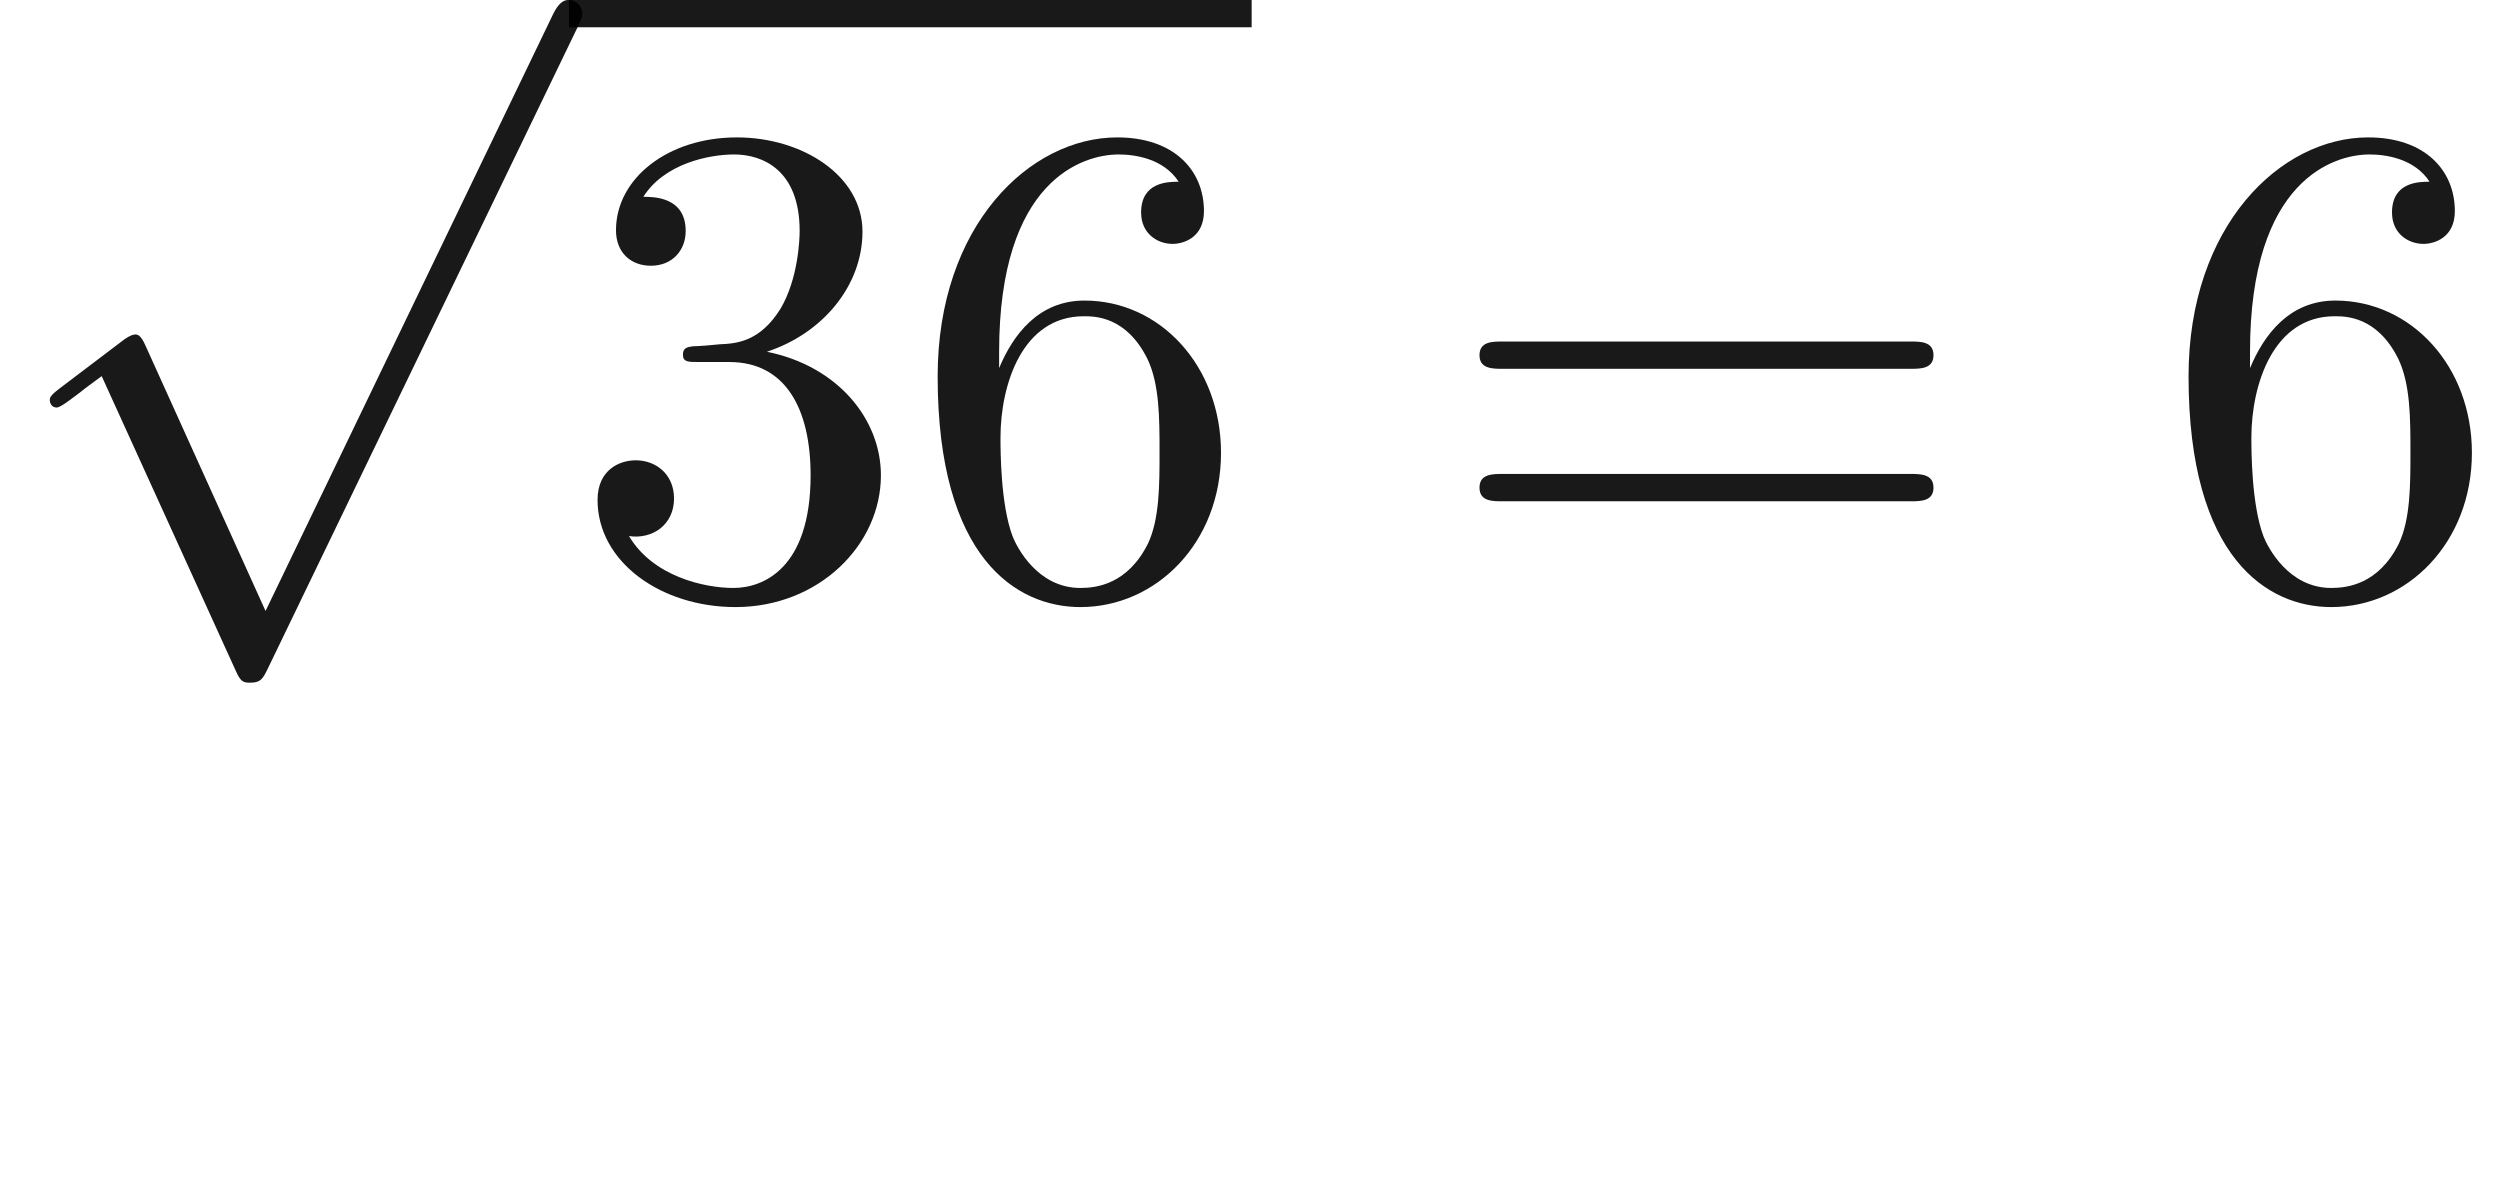
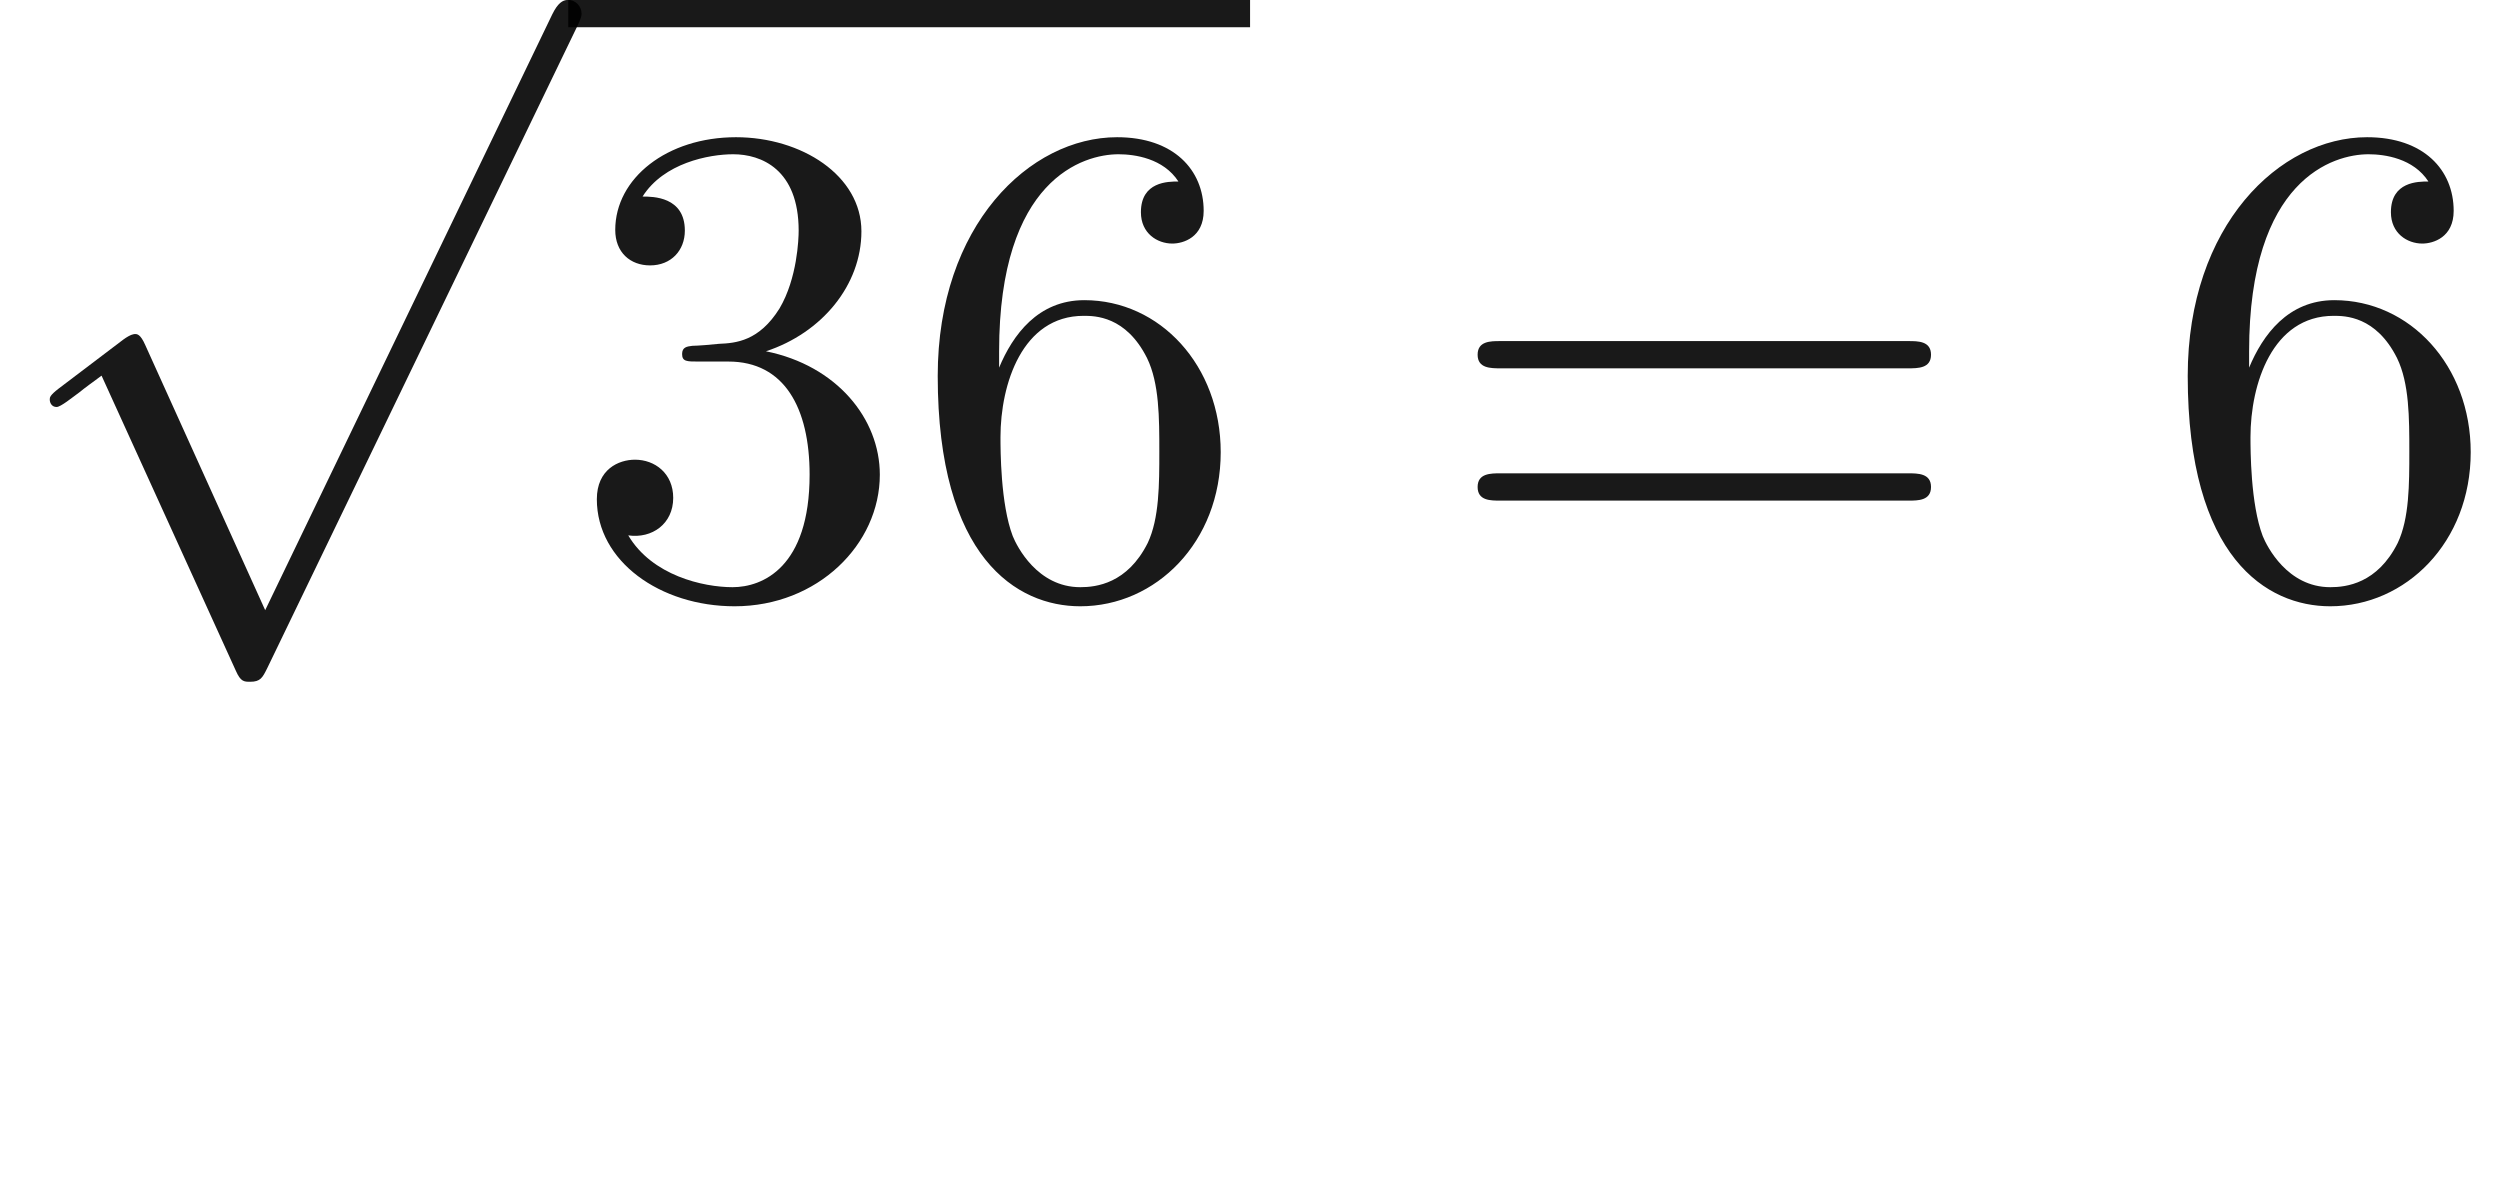
- <svg xmlns="http://www.w3.org/2000/svg" xmlns:ns1="http://github.com/leegao/readme2tex/" xmlns:xlink="http://www.w3.org/1999/xlink" height="17.28pt" ns1:offset="1.2871" version="1.1" viewBox="-52.093 -70.677 36.482 17.28" width="36.482pt">
+ <svg xmlns="http://www.w3.org/2000/svg" xmlns:ns1="http://github.com/leegao/readme2tex/" xmlns:xlink="http://www.w3.org/1999/xlink" version="1.1" width="36.53pt" height="17.28pt" viewBox="-52.075 -70.677 36.53 17.28" ns1:offset="1.3228320000000053">
  <defs>
-     <path d="M3.875 8.518L2.122 4.643C2.052 4.483 2.002 4.483 1.973 4.483C1.963 4.483 1.913 4.483 1.803 4.563L0.857 5.28C0.727 5.38 0.727 5.41 0.727 5.44C0.727 5.489 0.757 5.549 0.827 5.549C0.887 5.549 1.056 5.41 1.166 5.33C1.225 5.28 1.375 5.171 1.484 5.091L3.447 9.405C3.517 9.564 3.567 9.564 3.656 9.564C3.806 9.564 3.836 9.504 3.905 9.365L8.428 0C8.498 -0.139 8.498 -0.179 8.498 -0.199C8.498 -0.299 8.418 -0.399 8.299 -0.399C8.219 -0.399 8.149 -0.349 8.07 -0.189L3.875 8.518Z" id="g0-112" />
-     <path d="M2.889 -3.507C3.706 -3.776 4.284 -4.473 4.284 -5.26C4.284 -6.077 3.407 -6.635 2.451 -6.635C1.445 -6.635 0.687 -6.037 0.687 -5.28C0.687 -4.951 0.907 -4.762 1.196 -4.762C1.504 -4.762 1.704 -4.981 1.704 -5.27C1.704 -5.768 1.235 -5.768 1.086 -5.768C1.395 -6.257 2.052 -6.386 2.411 -6.386C2.819 -6.386 3.367 -6.167 3.367 -5.27C3.367 -5.151 3.347 -4.573 3.088 -4.135C2.79 -3.656 2.451 -3.626 2.202 -3.616C2.122 -3.606 1.883 -3.587 1.813 -3.587C1.734 -3.577 1.664 -3.567 1.664 -3.467C1.664 -3.357 1.734 -3.357 1.903 -3.357H2.341C3.158 -3.357 3.527 -2.68 3.527 -1.704C3.527 -0.349 2.839 -0.06 2.401 -0.06C1.973 -0.06 1.225 -0.229 0.877 -0.817C1.225 -0.767 1.534 -0.986 1.534 -1.365C1.534 -1.724 1.265 -1.923 0.976 -1.923C0.737 -1.923 0.418 -1.783 0.418 -1.345C0.418 -0.438 1.345 0.219 2.431 0.219C3.646 0.219 4.553 -0.687 4.553 -1.704C4.553 -2.521 3.925 -3.298 2.889 -3.507Z" id="g1-51" />
-     <path d="M1.315 -3.268V-3.507C1.315 -6.027 2.55 -6.386 3.059 -6.386C3.298 -6.386 3.716 -6.326 3.935 -5.988C3.786 -5.988 3.387 -5.988 3.387 -5.539C3.387 -5.23 3.626 -5.081 3.846 -5.081C4.005 -5.081 4.304 -5.171 4.304 -5.559C4.304 -6.157 3.865 -6.635 3.039 -6.635C1.763 -6.635 0.418 -5.35 0.418 -3.148C0.418 -0.488 1.574 0.219 2.501 0.219C3.606 0.219 4.553 -0.717 4.553 -2.032C4.553 -3.298 3.666 -4.254 2.56 -4.254C1.883 -4.254 1.514 -3.746 1.315 -3.268ZM2.501 -0.06C1.873 -0.06 1.574 -0.658 1.514 -0.807C1.335 -1.275 1.335 -2.072 1.335 -2.252C1.335 -3.029 1.654 -4.025 2.55 -4.025C2.71 -4.025 3.168 -4.025 3.477 -3.407C3.656 -3.039 3.656 -2.531 3.656 -2.042C3.656 -1.564 3.656 -1.066 3.487 -0.707C3.188 -0.11 2.73 -0.06 2.501 -0.06Z" id="g1-54" />
-     <path d="M6.844 -3.258C6.994 -3.258 7.183 -3.258 7.183 -3.457S6.994 -3.656 6.854 -3.656H0.887C0.747 -3.656 0.558 -3.656 0.558 -3.457S0.747 -3.258 0.897 -3.258H6.844ZM6.854 -1.325C6.994 -1.325 7.183 -1.325 7.183 -1.524S6.994 -1.724 6.844 -1.724H0.897C0.747 -1.724 0.558 -1.724 0.558 -1.524S0.747 -1.325 0.887 -1.325H6.854Z" id="g1-61" />
-     <path d="M3.318 -0.757C3.357 -0.359 3.626 0.06 4.095 0.06C4.304 0.06 4.912 -0.08 4.912 -0.887V-1.445H4.663V-0.887C4.663 -0.309 4.413 -0.249 4.304 -0.249C3.975 -0.249 3.935 -0.697 3.935 -0.747V-2.74C3.935 -3.158 3.935 -3.547 3.577 -3.915C3.188 -4.304 2.69 -4.463 2.212 -4.463C1.395 -4.463 0.707 -3.995 0.707 -3.337C0.707 -3.039 0.907 -2.869 1.166 -2.869C1.445 -2.869 1.624 -3.068 1.624 -3.328C1.624 -3.447 1.574 -3.776 1.116 -3.786C1.385 -4.135 1.873 -4.244 2.192 -4.244C2.68 -4.244 3.248 -3.856 3.248 -2.969V-2.6C2.74 -2.57 2.042 -2.54 1.415 -2.242C0.667 -1.903 0.418 -1.385 0.418 -0.946C0.418 -0.139 1.385 0.11 2.012 0.11C2.67 0.11 3.128 -0.289 3.318 -0.757ZM3.248 -2.391V-1.395C3.248 -0.448 2.531 -0.11 2.082 -0.11C1.594 -0.11 1.186 -0.458 1.186 -0.956C1.186 -1.504 1.604 -2.331 3.248 -2.391Z" id="g1-97" />
+     <path id="g0-112" d="M3.875 8.518L2.122 4.643C2.052 4.483 2.002 4.483 1.973 4.483C1.963 4.483 1.913 4.483 1.803 4.563L.857 5.28C.727 5.38 .727 5.41 .727 5.44C.727 5.489 .757 5.549 .827 5.549C.887 5.549 1.056 5.41 1.166 5.33C1.225 5.28 1.375 5.171 1.484 5.091L3.447 9.405C3.517 9.564 3.567 9.564 3.656 9.564C3.806 9.564 3.836 9.504 3.905 9.365L8.428 0C8.498-.139 8.498-.179 8.498-.199C8.498-.299 8.418-.399 8.299-.399C8.219-.399 8.149-.349 8.07-.189L3.875 8.518Z" />
+     <path id="g1-51" d="M2.889-3.507C3.706-3.776 4.284-4.473 4.284-5.26C4.284-6.077 3.407-6.635 2.451-6.635C1.445-6.635 .687-6.037 .687-5.28C.687-4.951 .907-4.762 1.196-4.762C1.504-4.762 1.704-4.981 1.704-5.27C1.704-5.768 1.235-5.768 1.086-5.768C1.395-6.257 2.052-6.386 2.411-6.386C2.819-6.386 3.367-6.167 3.367-5.27C3.367-5.151 3.347-4.573 3.088-4.134C2.79-3.656 2.451-3.626 2.202-3.616C2.122-3.606 1.883-3.587 1.813-3.587C1.733-3.577 1.664-3.567 1.664-3.467C1.664-3.357 1.733-3.357 1.903-3.357H2.341C3.158-3.357 3.527-2.68 3.527-1.704C3.527-.349 2.839-.06 2.401-.06C1.973-.06 1.225-.229 .877-.817C1.225-.767 1.534-.986 1.534-1.365C1.534-1.724 1.265-1.923 .976-1.923C.737-1.923 .418-1.783 .418-1.345C.418-.438 1.345 .219 2.431 .219C3.646 .219 4.553-.687 4.553-1.704C4.553-2.521 3.925-3.298 2.889-3.507Z" />
+     <path id="g1-54" d="M1.315-3.268V-3.507C1.315-6.027 2.55-6.386 3.059-6.386C3.298-6.386 3.716-6.326 3.935-5.988C3.786-5.988 3.387-5.988 3.387-5.539C3.387-5.23 3.626-5.081 3.846-5.081C4.005-5.081 4.304-5.171 4.304-5.559C4.304-6.157 3.866-6.635 3.039-6.635C1.763-6.635 .418-5.35 .418-3.148C.418-.488 1.574 .219 2.501 .219C3.606 .219 4.553-.717 4.553-2.032C4.553-3.298 3.666-4.254 2.56-4.254C1.883-4.254 1.514-3.746 1.315-3.268ZM2.501-.06C1.873-.06 1.574-.658 1.514-.807C1.335-1.275 1.335-2.072 1.335-2.252C1.335-3.029 1.654-4.025 2.55-4.025C2.71-4.025 3.168-4.025 3.477-3.407C3.656-3.039 3.656-2.531 3.656-2.042C3.656-1.564 3.656-1.066 3.487-.707C3.188-.11 2.73-.06 2.501-.06Z" />
+     <path id="g1-61" d="M6.844-3.258C6.994-3.258 7.183-3.258 7.183-3.457S6.994-3.656 6.854-3.656H.887C.747-3.656 .558-3.656 .558-3.457S.747-3.258 .897-3.258H6.844ZM6.854-1.325C6.994-1.325 7.183-1.325 7.183-1.524S6.994-1.724 6.844-1.724H.897C.747-1.724 .558-1.724 .558-1.524S.747-1.325 .887-1.325H6.854Z" />
+     <path id="g1-97" d="M3.318-.757C3.357-.359 3.626 .06 4.095 .06C4.304 .06 4.912-.08 4.912-.887V-1.445H4.663V-.887C4.663-.309 4.413-.249 4.304-.249C3.975-.249 3.935-.697 3.935-.747V-2.74C3.935-3.158 3.935-3.547 3.577-3.915C3.188-4.304 2.69-4.463 2.212-4.463C1.395-4.463 .707-3.995 .707-3.337C.707-3.039 .907-2.869 1.166-2.869C1.445-2.869 1.624-3.068 1.624-3.328C1.624-3.447 1.574-3.776 1.116-3.786C1.385-4.134 1.873-4.244 2.192-4.244C2.68-4.244 3.248-3.856 3.248-2.969V-2.6C2.74-2.57 2.042-2.54 1.415-2.242C.667-1.903 .418-1.385 .418-.946C.418-.139 1.385 .11 2.012 .11C2.67 .11 3.128-.289 3.318-.757ZM3.248-2.391V-1.395C3.248-.448 2.531-.11 2.082-.11C1.594-.11 1.186-.458 1.186-.956C1.186-1.504 1.604-2.331 3.248-2.391Z" />
  </defs>
-   <g fill-opacity="0.9" id="page1">
-     <use x="-52.093" y="-70.279" xlink:href="#g0-112" />
-     <rect height="0.398" width="9.963" x="-43.791" y="-70.677" />
-     <use x="-43.791" y="-62.037" xlink:href="#g1-51" />
-     <use x="-38.828" y="-62.037" xlink:href="#g1-54" />
-     <use x="-31.061" y="-62.037" xlink:href="#g1-61" />
-     <use x="-20.574" y="-62.037" xlink:href="#g1-54" />
+   <g id="page1" fill-opacity="0.9">
+     <use x="-52.075" y="-70.279" xlink:href="#g0-112" />
+     <rect x="-43.772" y="-70.677" height=".398" width="9.963" />
+     <use x="-43.772" y="-62.037" xlink:href="#g1-51" />
+     <use x="-38.791" y="-62.037" xlink:href="#g1-54" />
+     <use x="-31.042" y="-62.037" xlink:href="#g1-61" />
+     <use x="-20.526" y="-62.037" xlink:href="#g1-54" />
  </g>
</svg>
